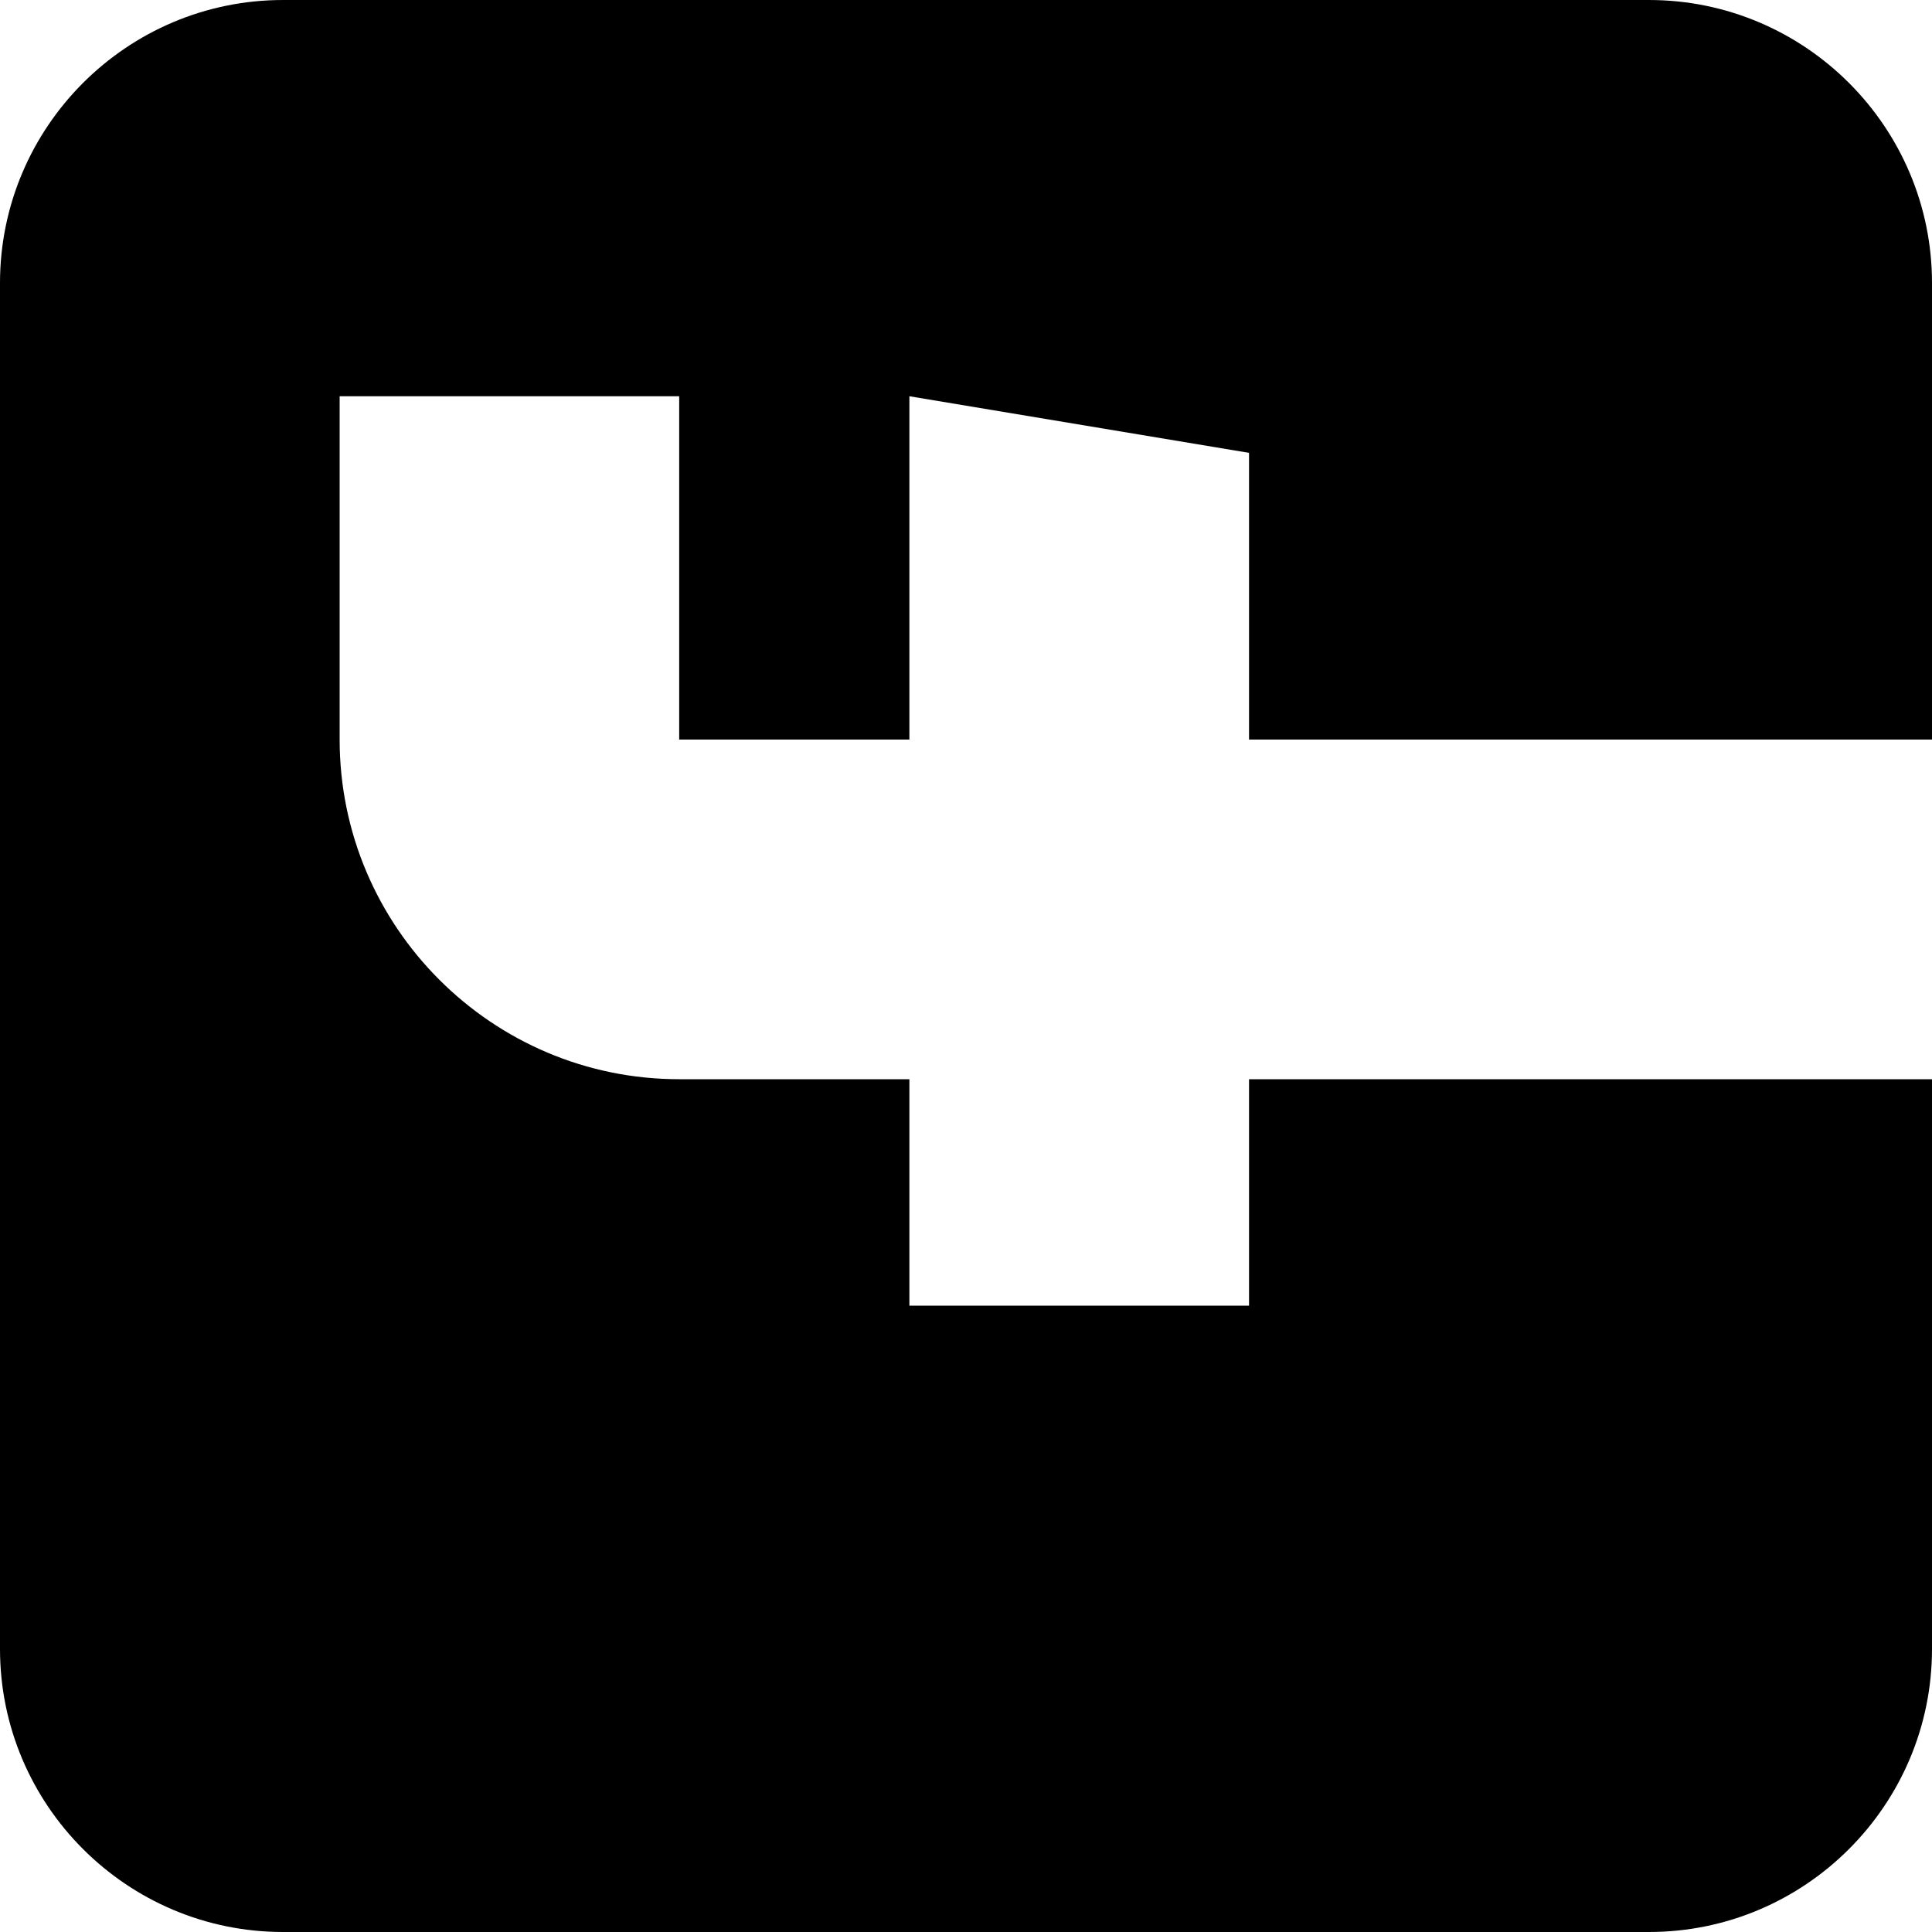
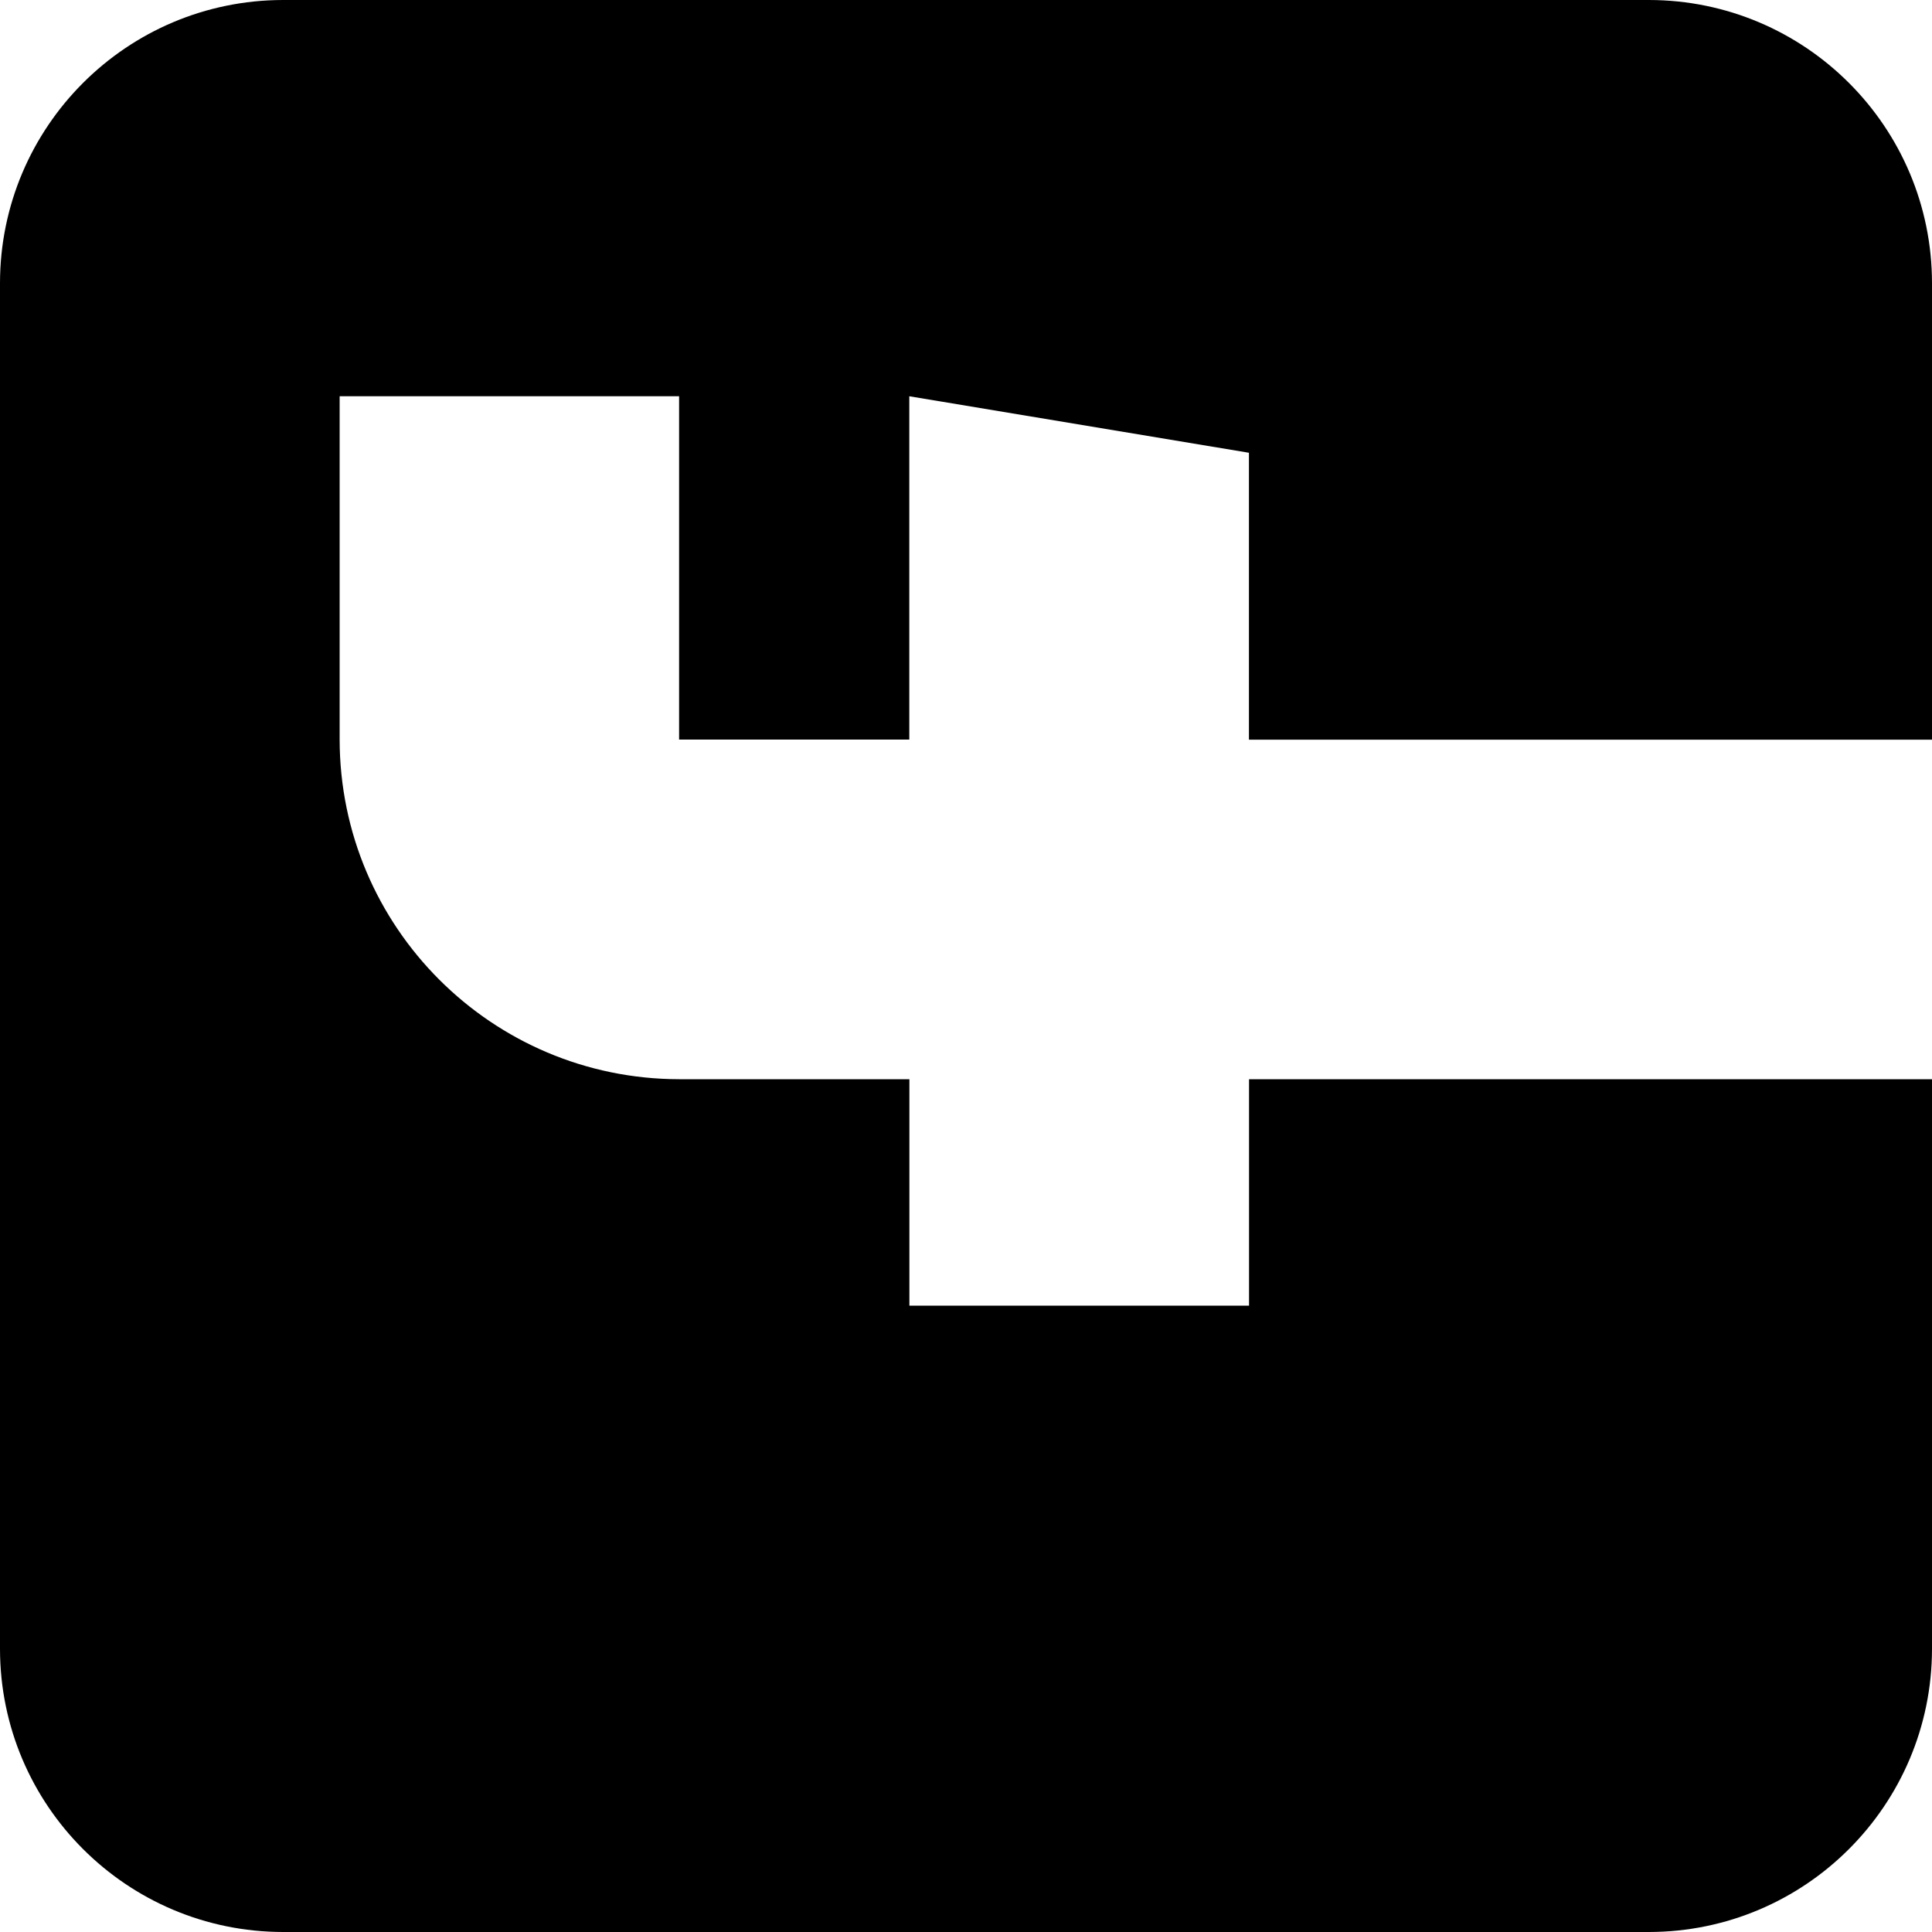
<svg xmlns="http://www.w3.org/2000/svg" width="20" height="20" viewBox="0 0 20 20" fill="none">
-   <path d="M-7.46167e-07 2.93L-1.28061e-07 17.07C-5.74539e-08 18.686 1.314 20 2.93 20L17.07 20C18.686 20 20 18.686 20 17.07L20 11.172L12.93 11.172L12.93 13.516L9.414 13.516L9.414 11.172L7.031 11.172C5.093 11.172 3.516 9.595 3.516 7.656L3.516 4.102L7.031 4.102L7.031 7.656L9.414 7.656L9.414 4.102L12.93 4.688L12.93 7.656L20 7.656L20 2.93C20 1.314 18.686 -8.16774e-07 17.07 -7.46167e-07L2.93 -1.28061e-07C1.314 -5.74539e-08 -8.16774e-07 1.314 -7.46167e-07 2.93Z" fill="black" />
+   <path d="M0 2.93v14.14A2.933 2.933 0 002.93 20h14.14A2.933 2.933 0 0020 17.07v-5.898h-7.07v2.344H9.414v-2.344H7.031a3.52 3.52 0 01-3.515-3.516V4.102H7.03v3.554h2.383V4.102l3.516.585v2.97H20V2.93A2.933 2.933 0 0017.07 0H2.93A2.933 2.933 0 000 2.93z" fill="#000" />
</svg>
